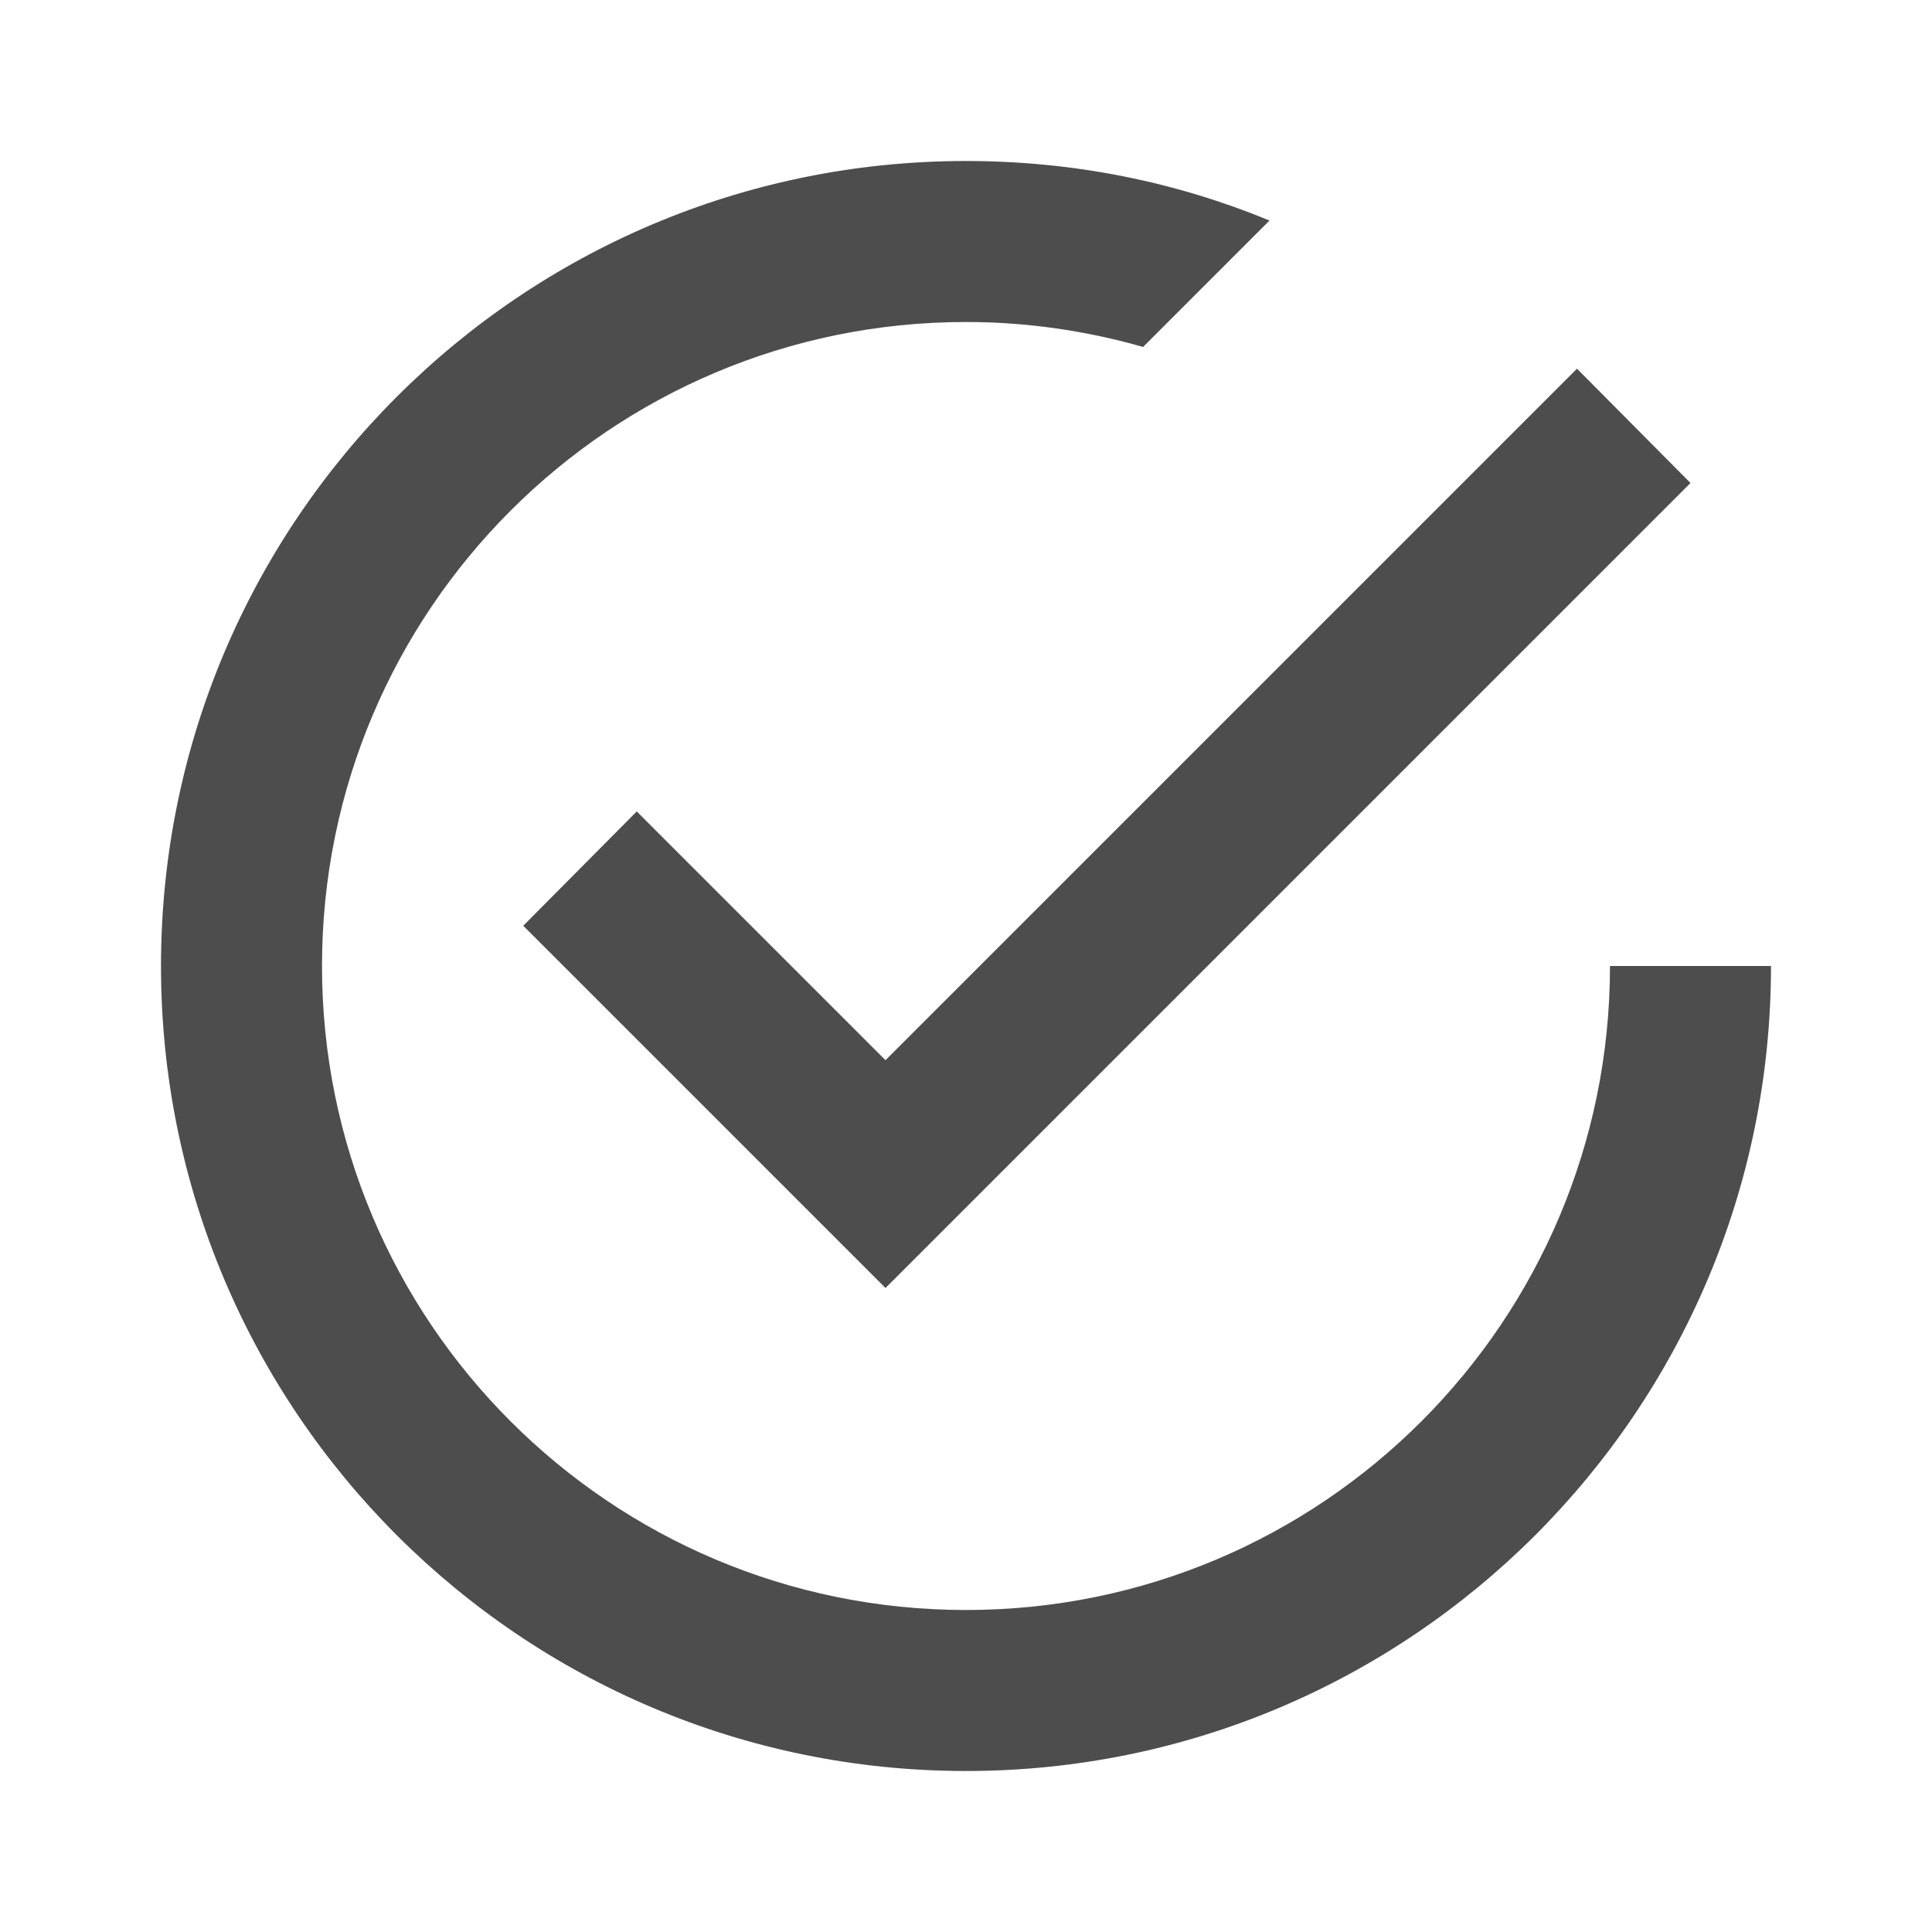
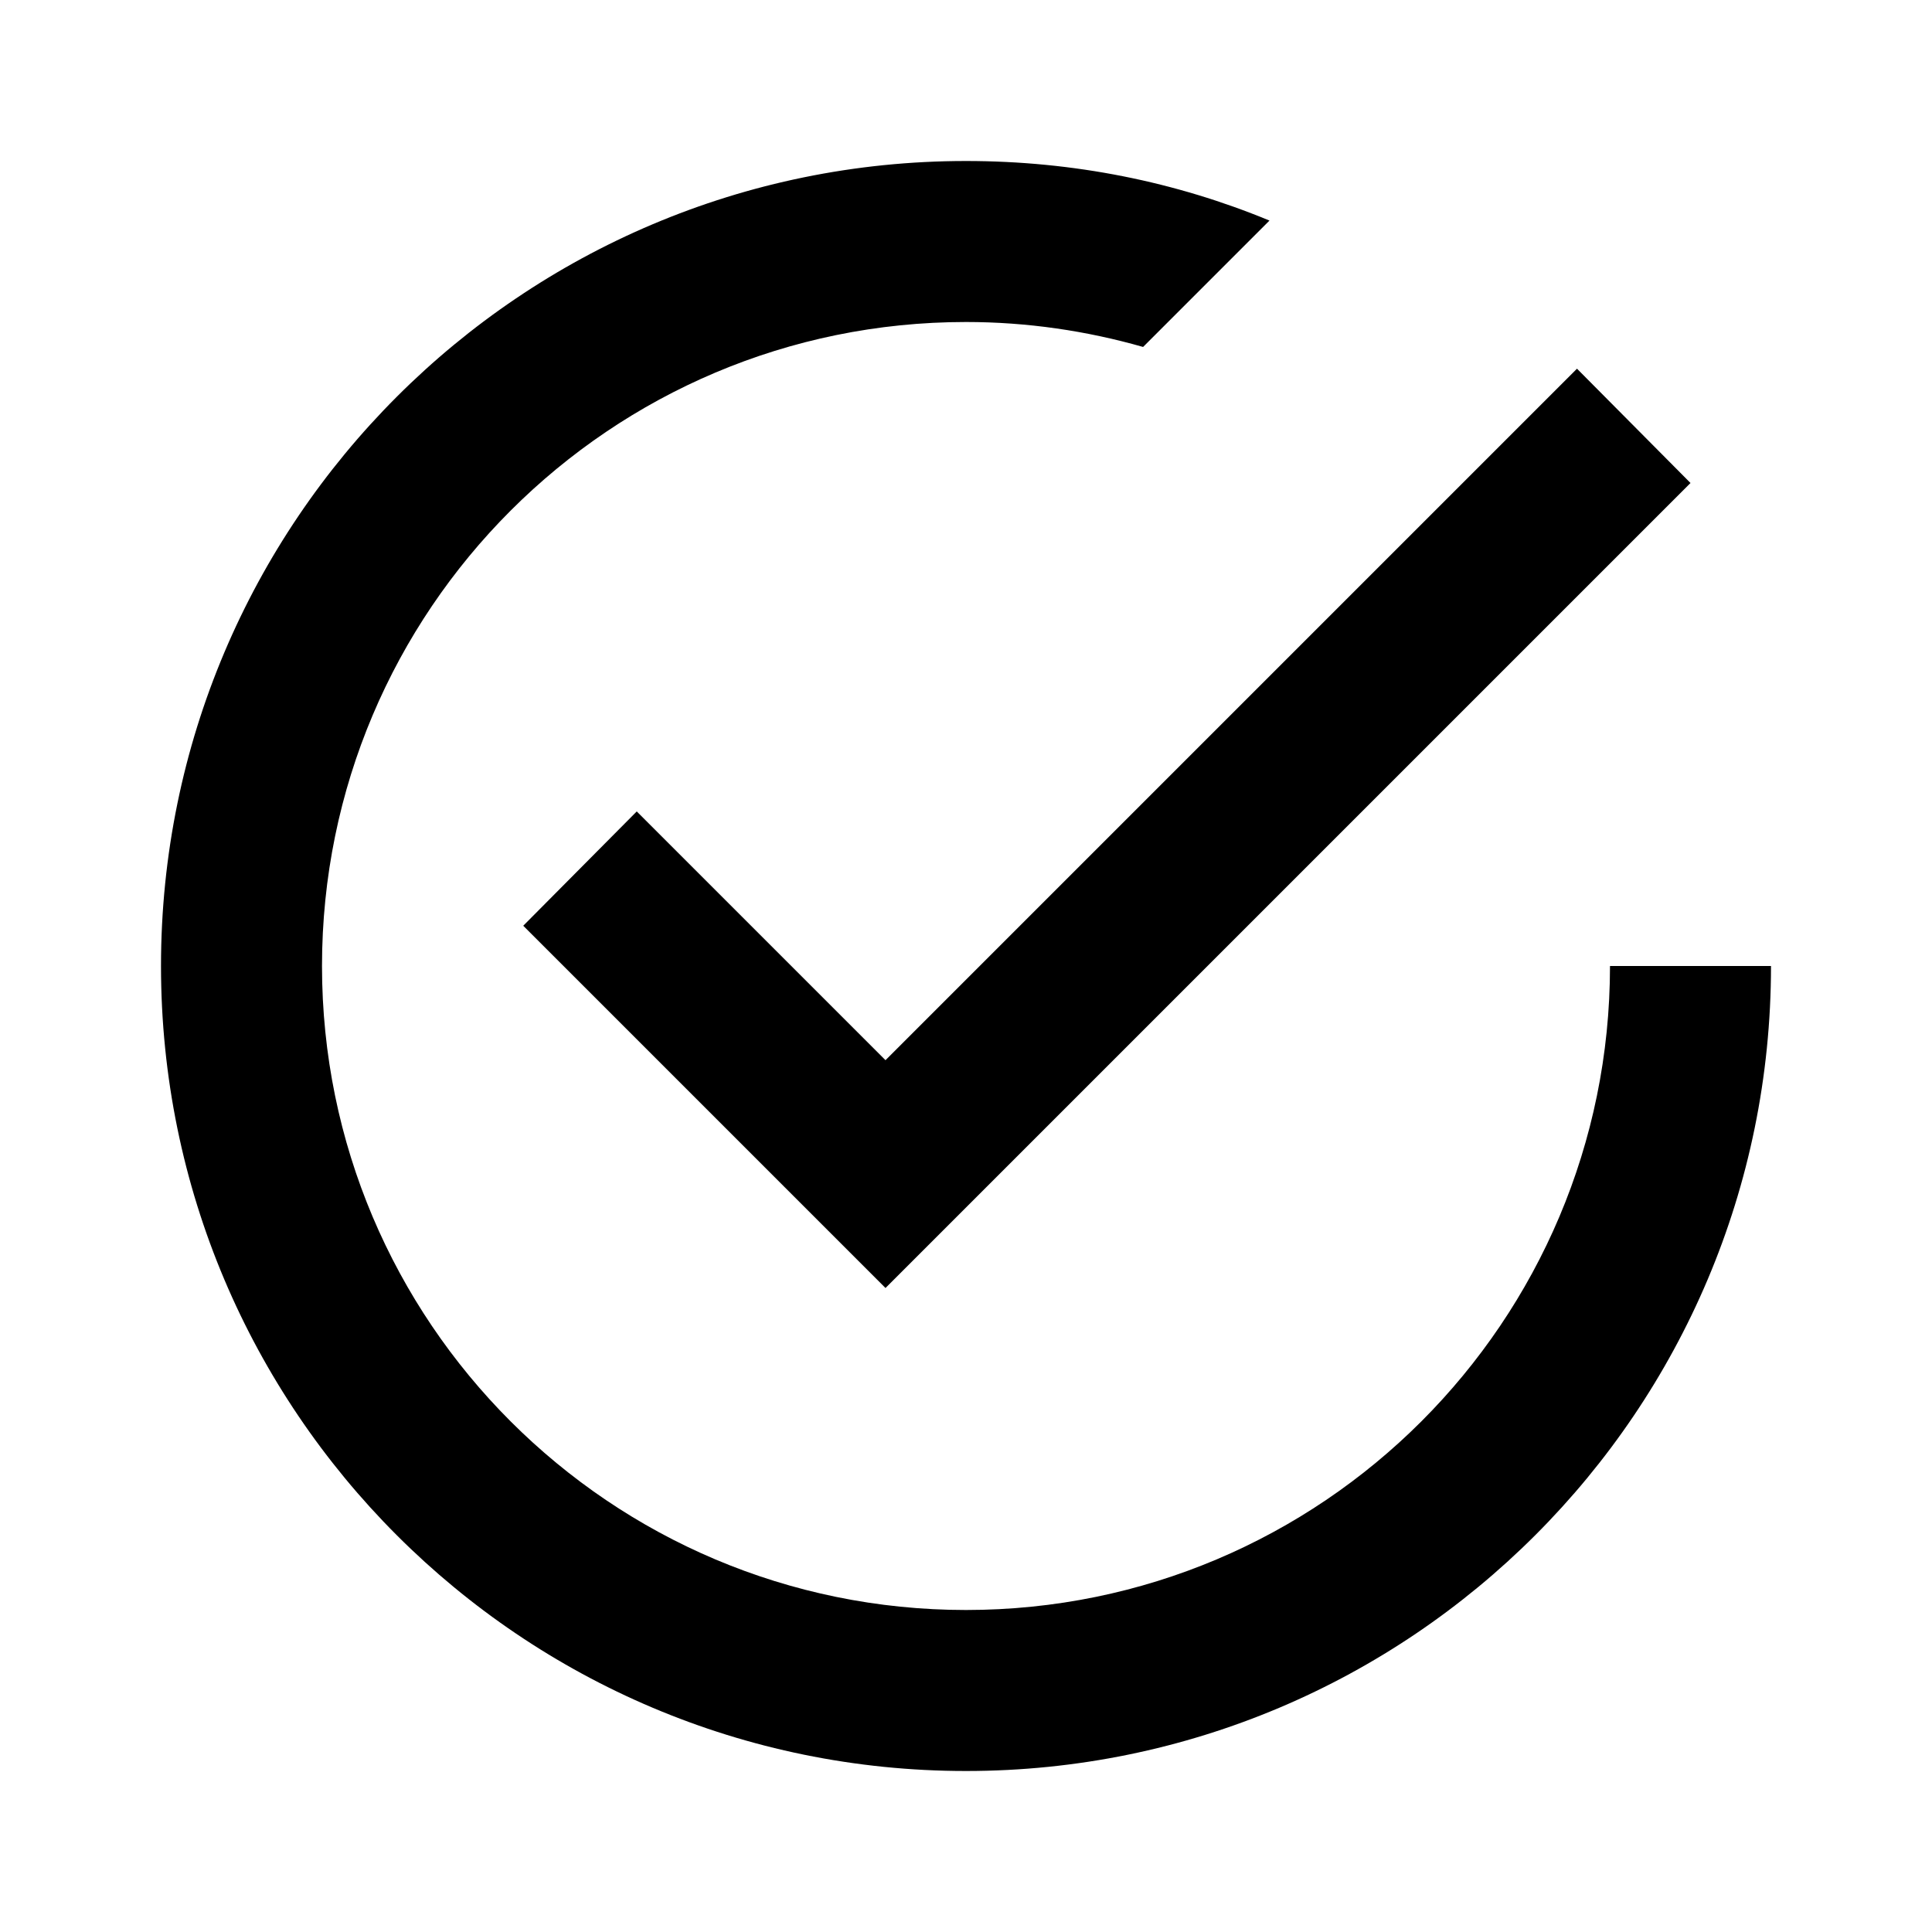
- <svg xmlns="http://www.w3.org/2000/svg" viewBox="0 0 24 24" version="1.1" id="svg1">
-   <defs id="defs1" />
-   <path d="M20,12A8,8 0 0,1 12,20A8,8 0 0,1 4,12A8,8 0 0,1 12,4C12.76,4 13.5,4.11 14.2,4.31L15.77,2.74C14.61,2.26 13.34,2 12,2A10,10 0 0,0 2,12A10,10 0 0,0 12,22A10,10 0 0,0 22,12M7.91,10.08L6.5,11.5L11,16L21,6L19.59,4.58L11,13.17L7.91,10.08Z" id="path1" style="fill:#4d4d4d" />
+ <svg xmlns="http://www.w3.org/2000/svg" viewBox="0 0 24 24">
+   <path d="M20,12A8,8 0 0,1 12,20A8,8 0 0,1 4,12A8,8 0 0,1 12,4C12.76,4 13.5,4.11 14.2,4.31L15.77,2.74C14.61,2.26 13.34,2 12,2A10,10 0 0,0 2,12A10,10 0 0,0 12,22A10,10 0 0,0 22,12M7.91,10.08L6.5,11.5L11,16L21,6L19.59,4.58L11,13.17L7.91,10.08Z" />
</svg>
